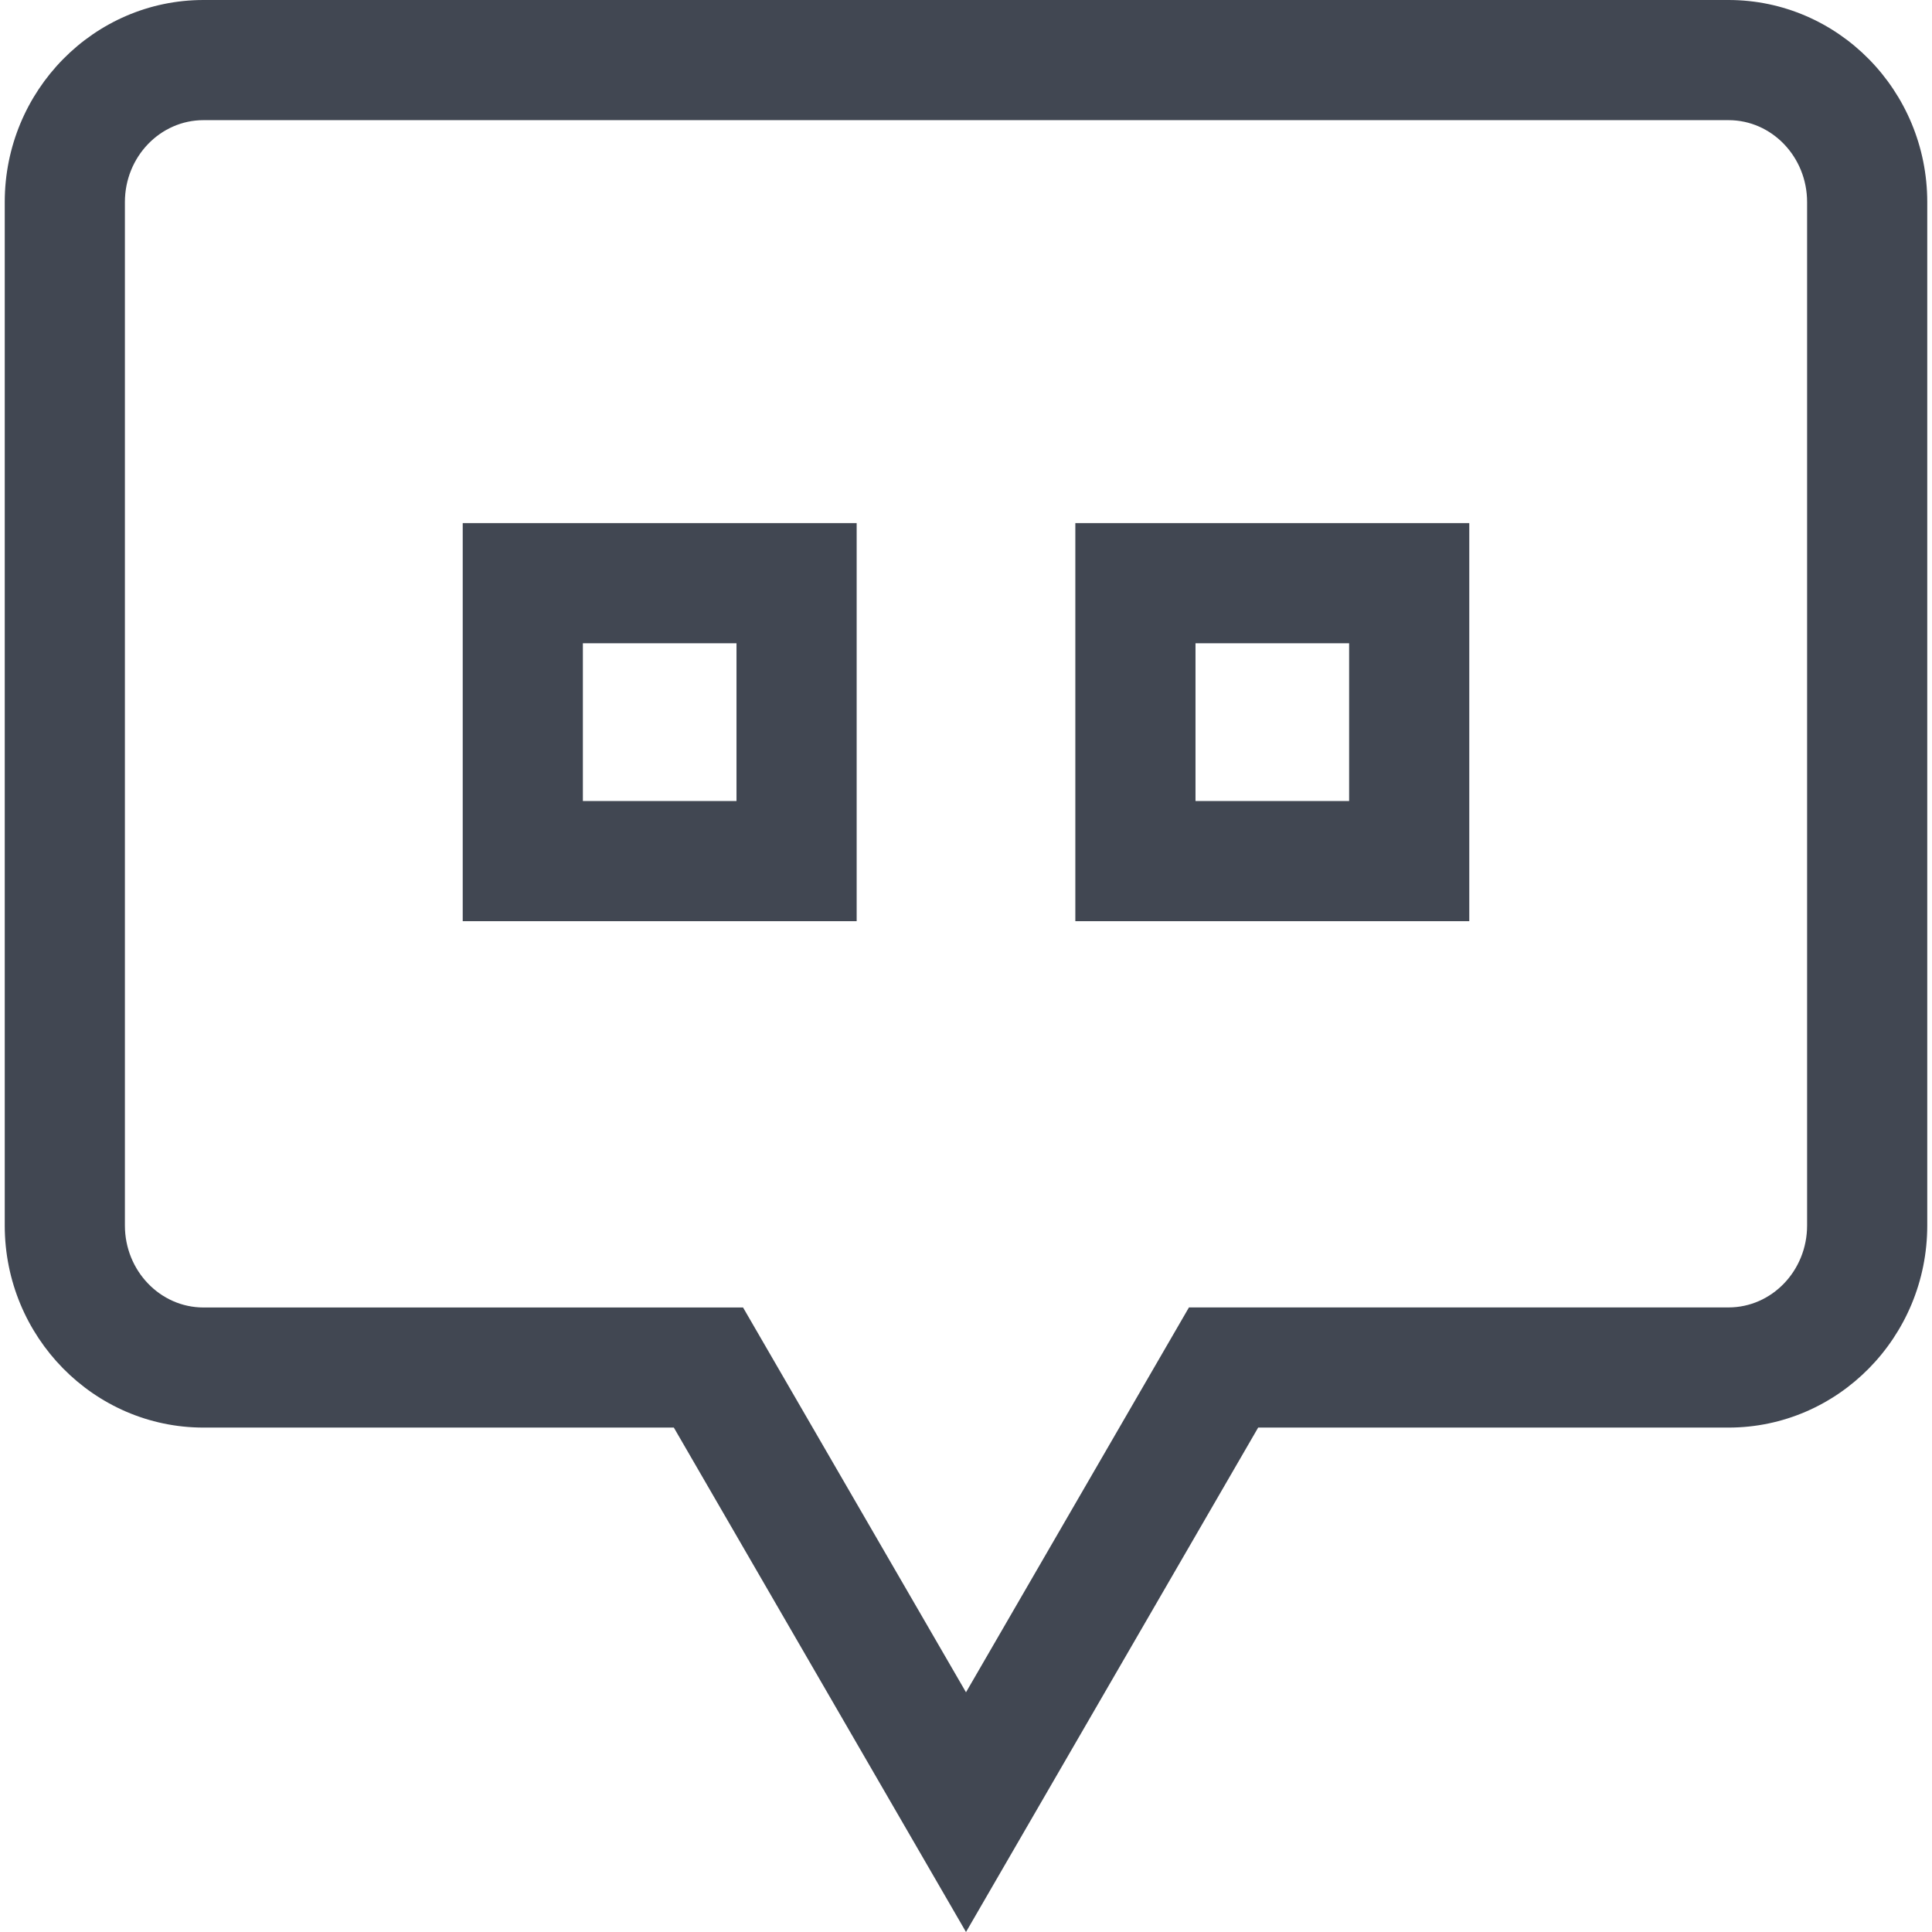
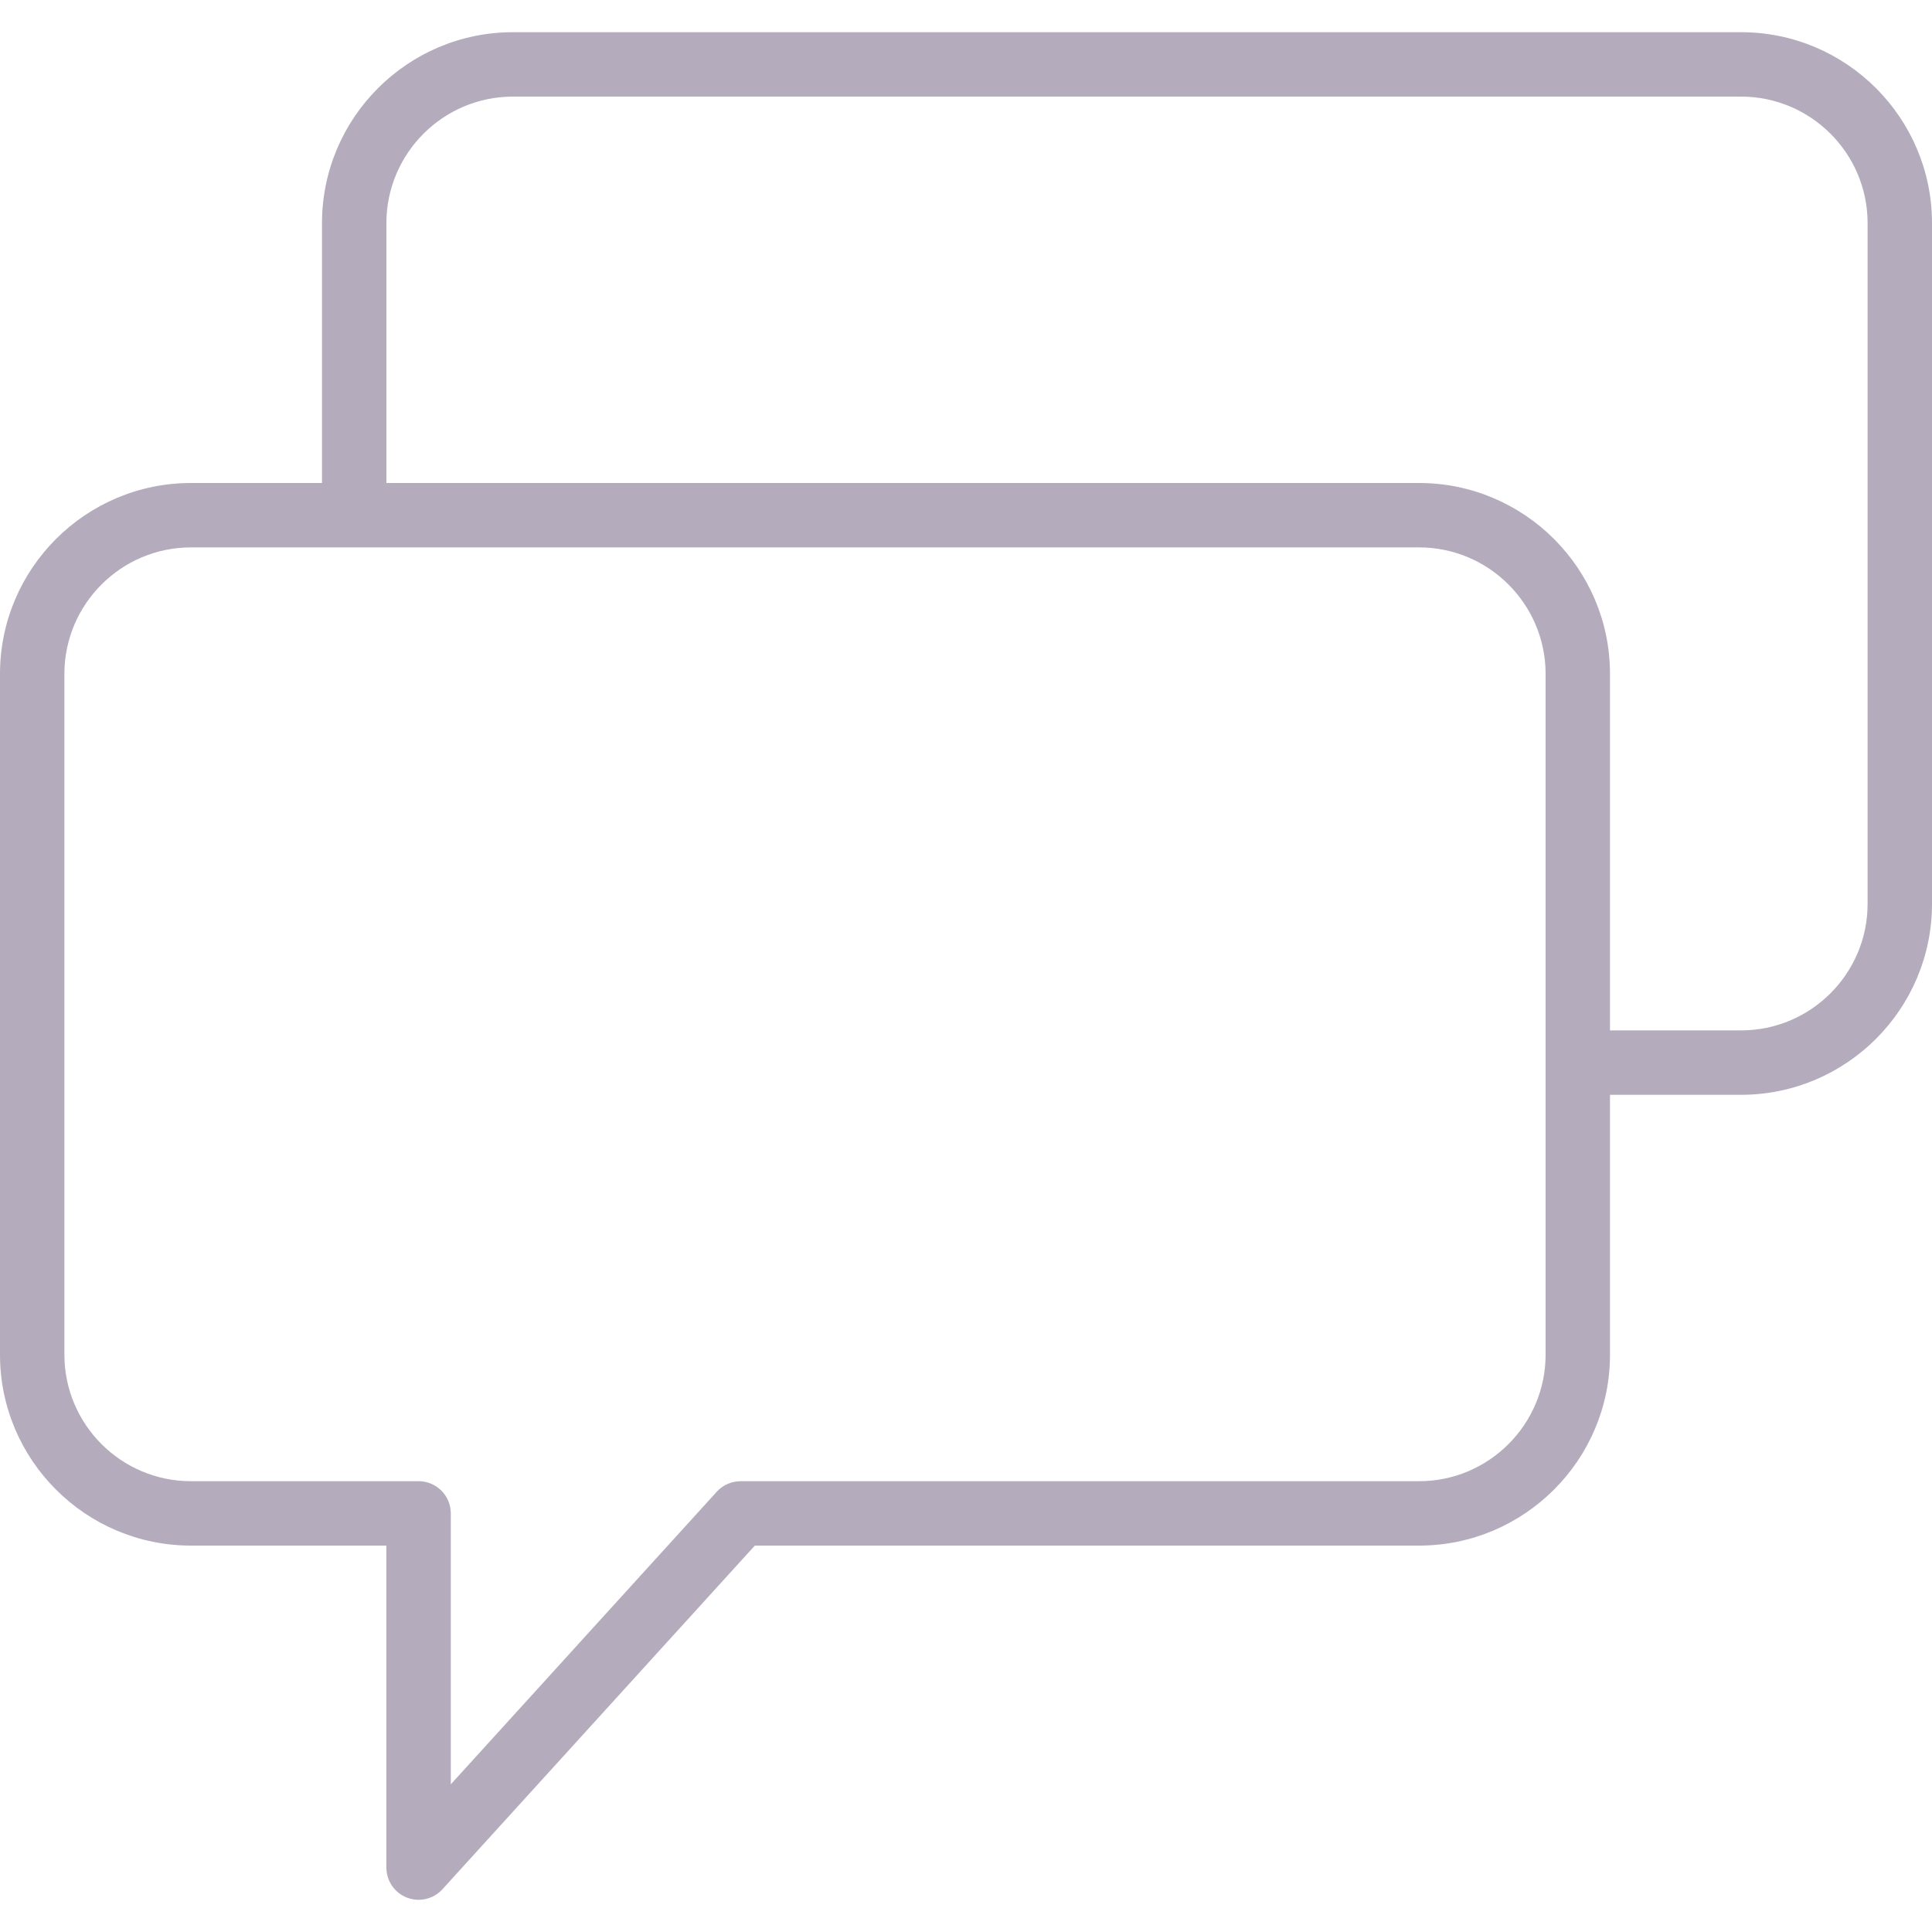
- <svg xmlns="http://www.w3.org/2000/svg" height="800px" width="800px" version="1.1" id="Layer_1" viewBox="0 0 514.528 514.528" xml:space="preserve">
-   <g>
-     <path style="fill:#414752;" d="M123.232,245.328h104.912V139.312H123.232V245.328z M155.232,171.312h40.912v42.016h-40.912V171.312   z" />
-     <path style="fill:#414752;" d="M286.384,245.328h104.912V139.312H286.384V245.328z M318.384,171.312h40.912v42.016h-40.912V171.312   z" />
-     <path style="fill:#414752;" d="M460.336,0H54.192C24.992,0,1.264,24.144,1.264,53.808v272.576   c0,29.664,23.728,53.808,52.928,53.808h125.264l77.808,134.336l77.808-134.336h125.264c29.184,0,52.928-24.144,52.928-53.808   V53.808C513.264,24.144,489.536,0,460.336,0z M481.264,326.384c0,12.032-9.392,21.808-20.928,21.808H316.64l-59.376,102.496   l-59.376-102.48H54.192c-11.536,0-20.928-9.792-20.928-21.824V53.808C33.264,41.776,42.656,32,54.192,32h406.16   c11.52,0,20.912,9.776,20.912,21.808V326.384z" />
-   </g>
-   <g>
- </g>
-   <g>
- </g>
-   <g>
- </g>
-   <g>
- </g>
-   <g>
- </g>
-   <g>
- </g>
-   <g>
- </g>
-   <g>
- </g>
-   <g>
- </g>
-   <g>
- </g>
-   <g>
- </g>
-   <g>
- </g>
-   <g>
- </g>
-   <g>
- </g>
-   <g>
- </g>
+ <svg xmlns="http://www.w3.org/2000/svg" id="Capa_1" style="enable-background:new 0 0 60 60;" version="1.1" viewBox="0 0 60 60" fill="#b4abbc" xml:space="preserve">
+   <path d="M54.07,1H15.93C12.66,1,10,3.66,10,6.93V15H5.93C2.66,15,0,17.66,0,20.929V42.07C0,45.34,2.66,48,5.93,48H12v10  c0,0.413,0.254,0.784,0.64,0.933C12.757,58.978,12.879,59,13,59c0.276,0,0.547-0.115,0.74-0.327L23.442,48H44.07  c3.27,0,5.93-2.66,5.93-5.929V34h4.07c3.27,0,5.93-2.66,5.93-5.93V6.93C60,3.66,57.34,1,54.07,1z M48,42.071  C48,44.237,46.237,46,44.07,46H23c-0.282,0-0.551,0.119-0.74,0.327L14,55.414V47c0-0.552-0.447-1-1-1H5.93  C3.763,46,2,44.237,2,42.07V20.929C2,18.763,3.763,17,5.93,17H11h33.07c2.167,0,3.93,1.763,3.93,3.93V33V42.071z M58,28.07  c0,2.167-1.763,3.93-3.93,3.93H50V20.93c0-3.27-2.66-5.93-5.93-5.93H12V6.93C12,4.763,13.763,3,15.93,3H54.07  C56.237,3,58,4.763,58,6.93V28.07z" />
+   <g />
+   <g />
+   <g />
+   <g />
+   <g />
+   <g />
+   <g />
+   <g />
+   <g />
+   <g />
+   <g />
+   <g />
+   <g />
+   <g />
+   <g />
</svg>
